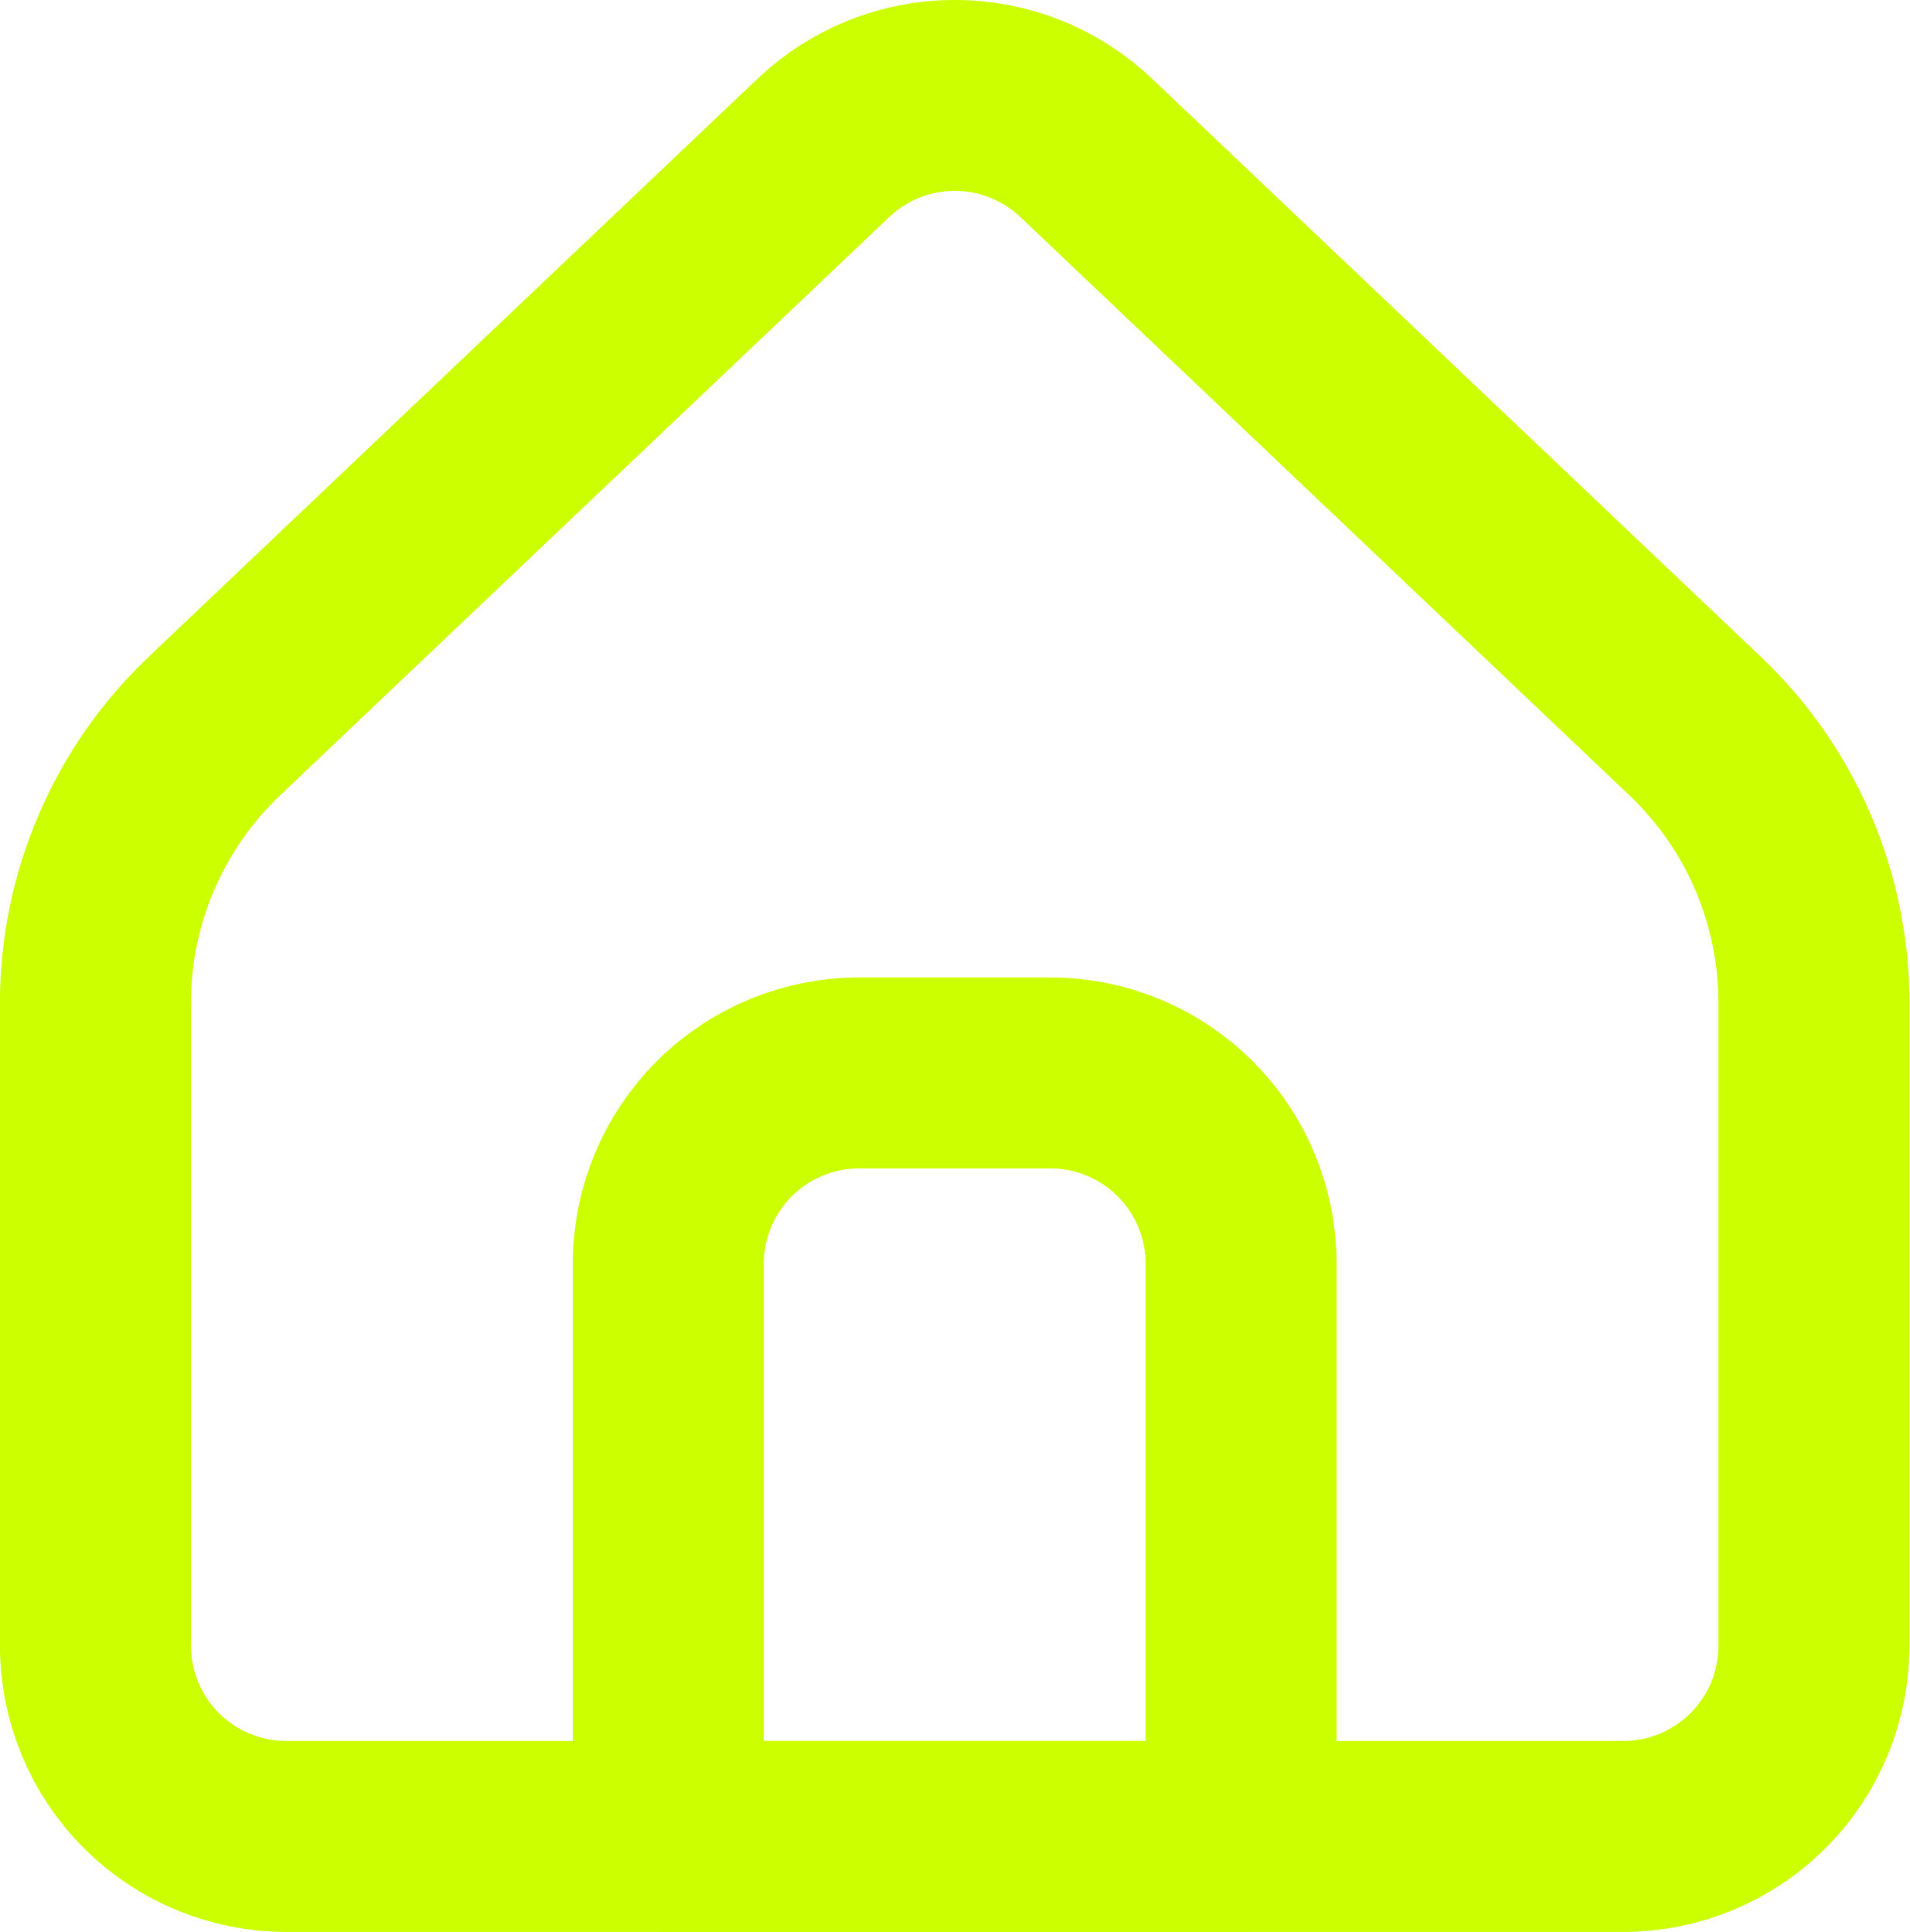
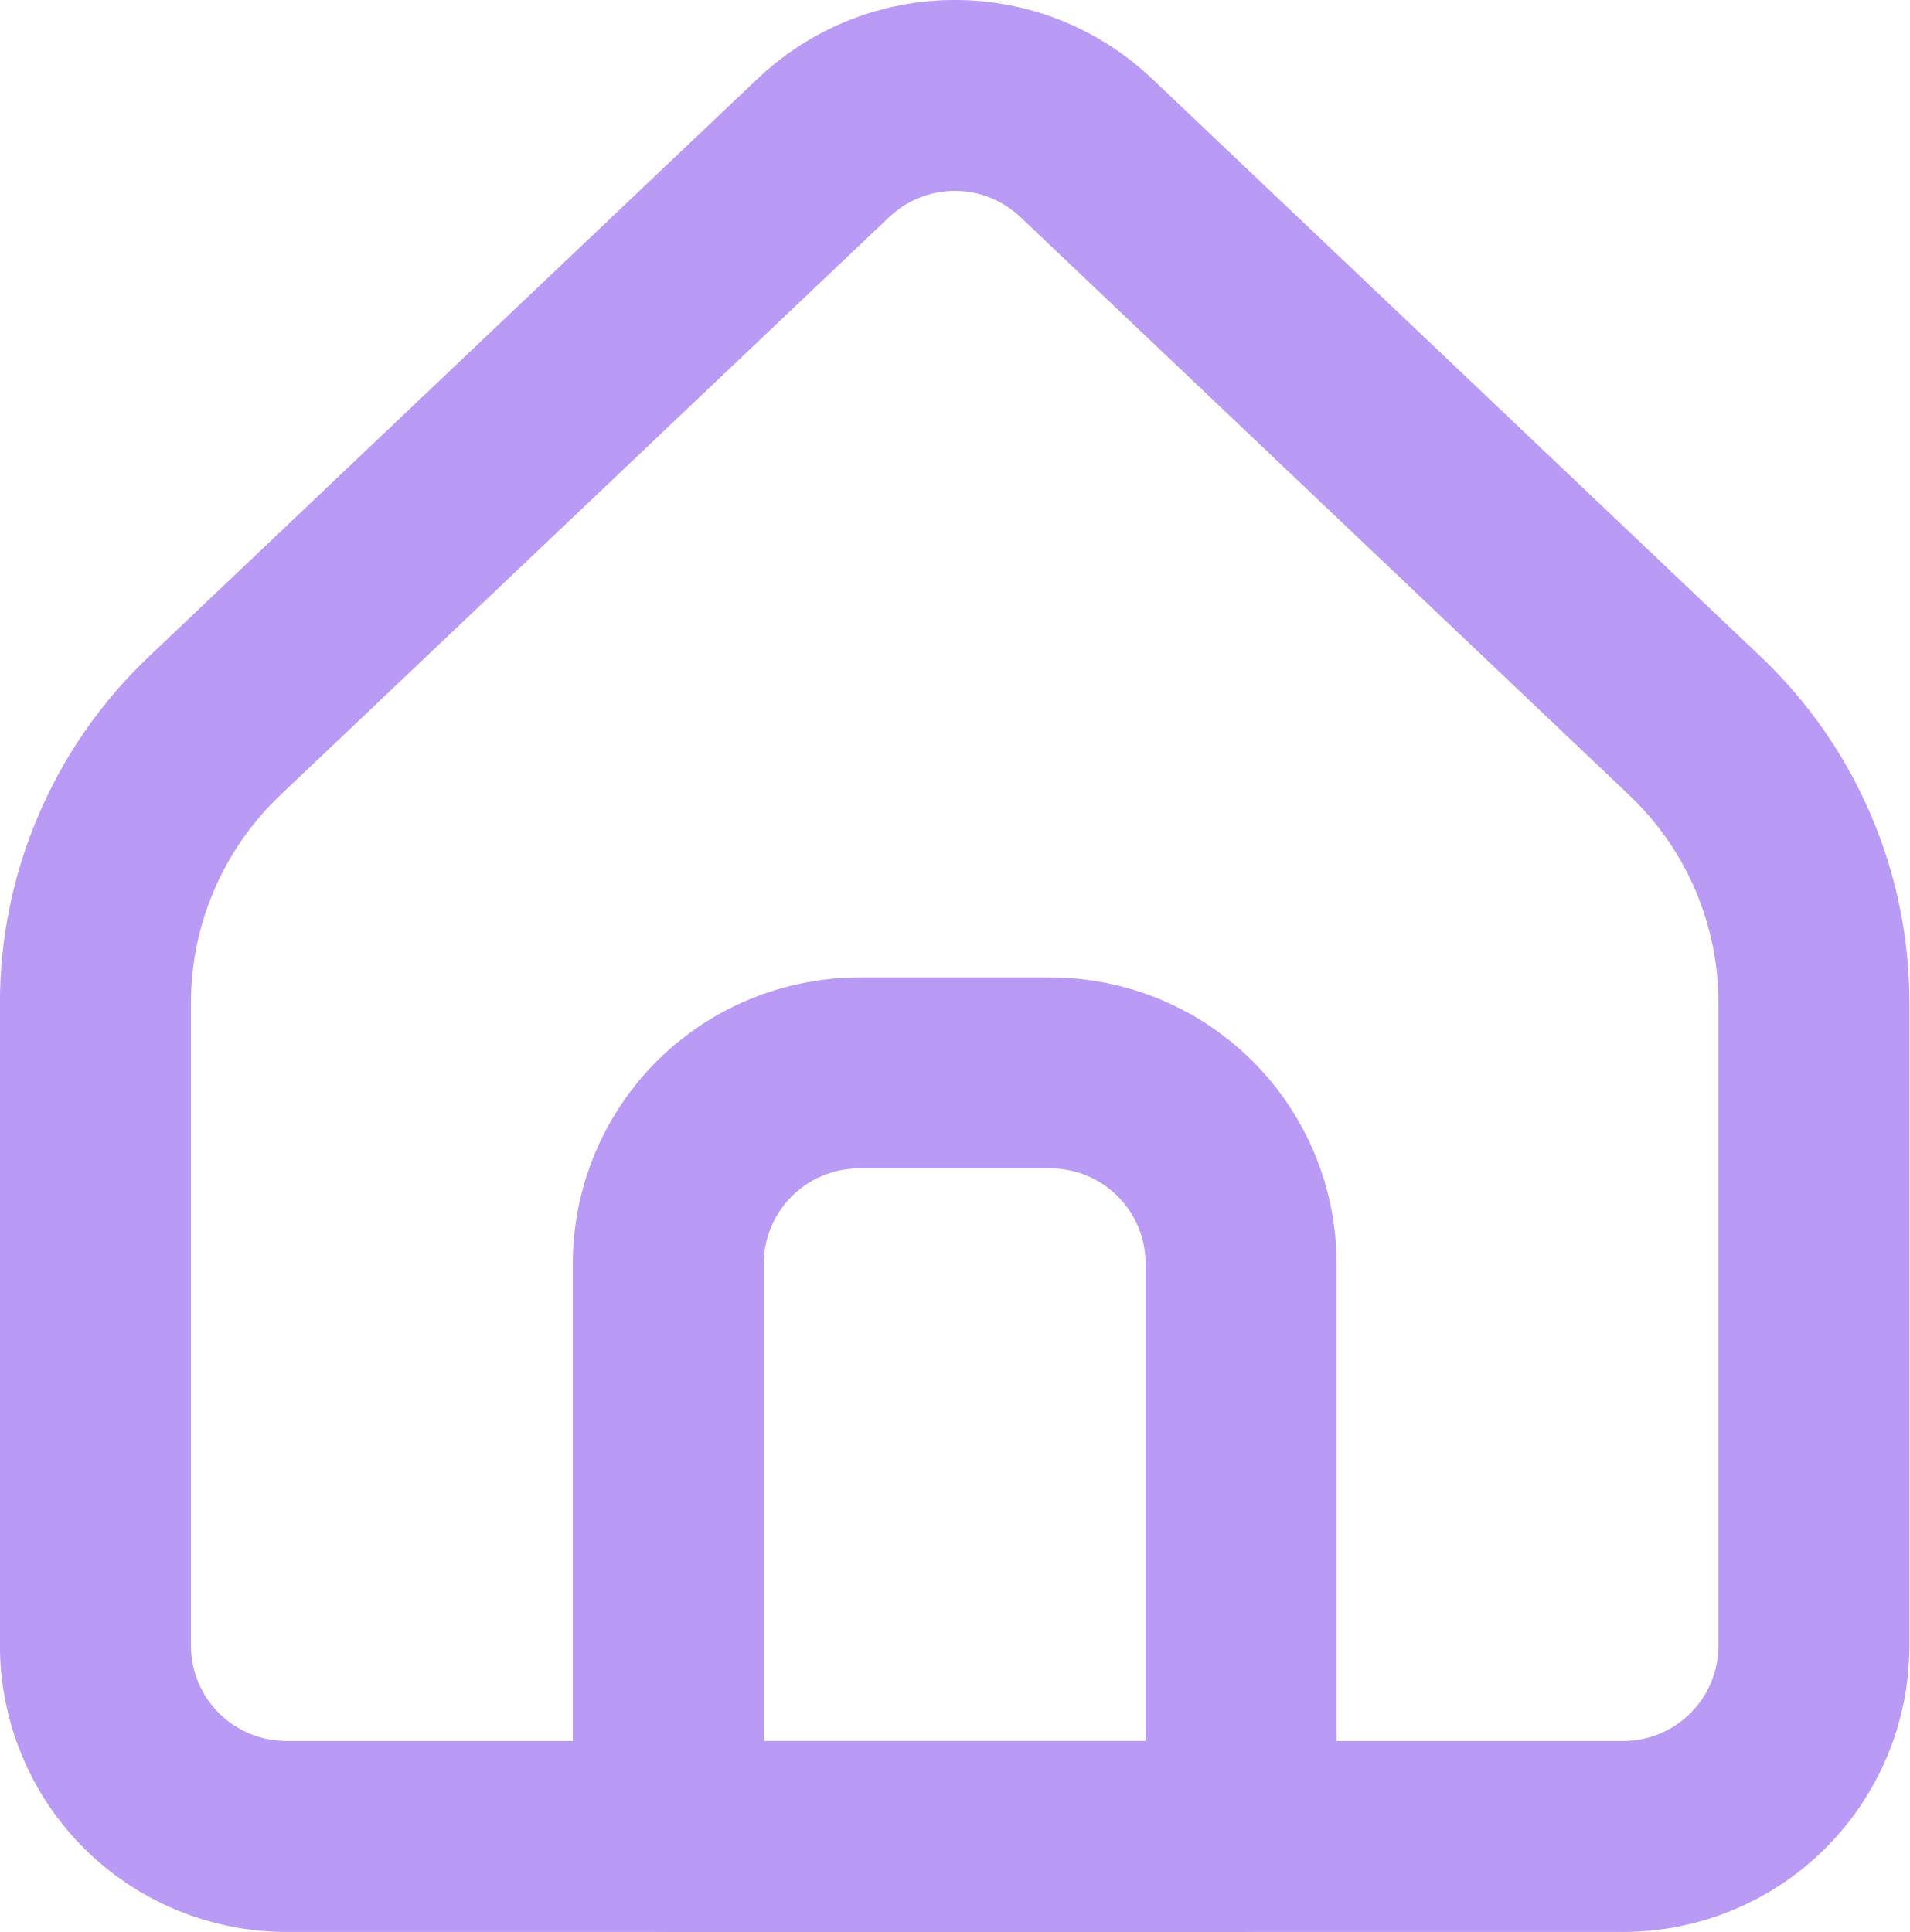
<svg xmlns="http://www.w3.org/2000/svg" preserveAspectRatio="none" overflow="visible" style="display: block;" width="16.667" height="16.867" viewBox="0 0 16.667 16.867" fill="none">
  <g id="Group">
-     <path id="Vector" d="M15.833 14.367V8.756C15.833 8.304 15.741 7.856 15.563 7.441C15.385 7.025 15.124 6.651 14.796 6.339L9.482 1.292C9.172 0.997 8.761 0.833 8.334 0.833C7.907 0.833 7.496 0.997 7.186 1.292L1.871 6.339C1.543 6.651 1.282 7.025 1.104 7.441C0.925 7.856 0.833 8.304 0.833 8.756V14.367C0.833 14.809 1.009 15.233 1.321 15.545C1.634 15.858 2.058 16.033 2.5 16.033H14.167C14.609 16.033 15.033 15.858 15.345 15.545C15.658 15.233 15.833 14.809 15.833 14.367Z" stroke="#CCFF00" stroke-width="1.667" stroke-linecap="round" stroke-linejoin="round" />
-     <path id="Vector_2" d="M5.833 11.033C5.833 10.591 6.009 10.167 6.321 9.855C6.634 9.542 7.058 9.367 7.5 9.367H9.167C9.609 9.367 10.033 9.542 10.345 9.855C10.658 10.167 10.833 10.591 10.833 11.033V16.033H5.833V11.033Z" stroke="#CCFF00" stroke-width="1.667" stroke-linecap="round" stroke-linejoin="round" />
+     <path id="Vector" d="M15.833 14.367V8.756C15.833 8.304 15.741 7.856 15.563 7.441C15.385 7.025 15.124 6.651 14.796 6.339L9.482 1.292C9.172 0.997 8.761 0.833 8.334 0.833C7.907 0.833 7.496 0.997 7.186 1.292L1.871 6.339C1.543 6.651 1.282 7.025 1.104 7.441C0.925 7.856 0.833 8.304 0.833 8.756V14.367C0.833 14.809 1.009 15.233 1.321 15.545C1.634 15.858 2.058 16.033 2.5 16.033H14.167C14.609 16.033 15.033 15.858 15.345 15.545C15.658 15.233 15.833 14.809 15.833 14.367Z" stroke="#B99AF4" stroke-width="1.667" stroke-linecap="round" stroke-linejoin="round" />
+     <path id="Vector_2" d="M5.833 11.033C5.833 10.591 6.009 10.167 6.321 9.855C6.634 9.542 7.058 9.367 7.5 9.367H9.167C9.609 9.367 10.033 9.542 10.345 9.855C10.658 10.167 10.833 10.591 10.833 11.033V16.033H5.833V11.033Z" stroke="#B99AF4" stroke-width="1.667" stroke-linecap="round" stroke-linejoin="round" />
  </g>
</svg>
